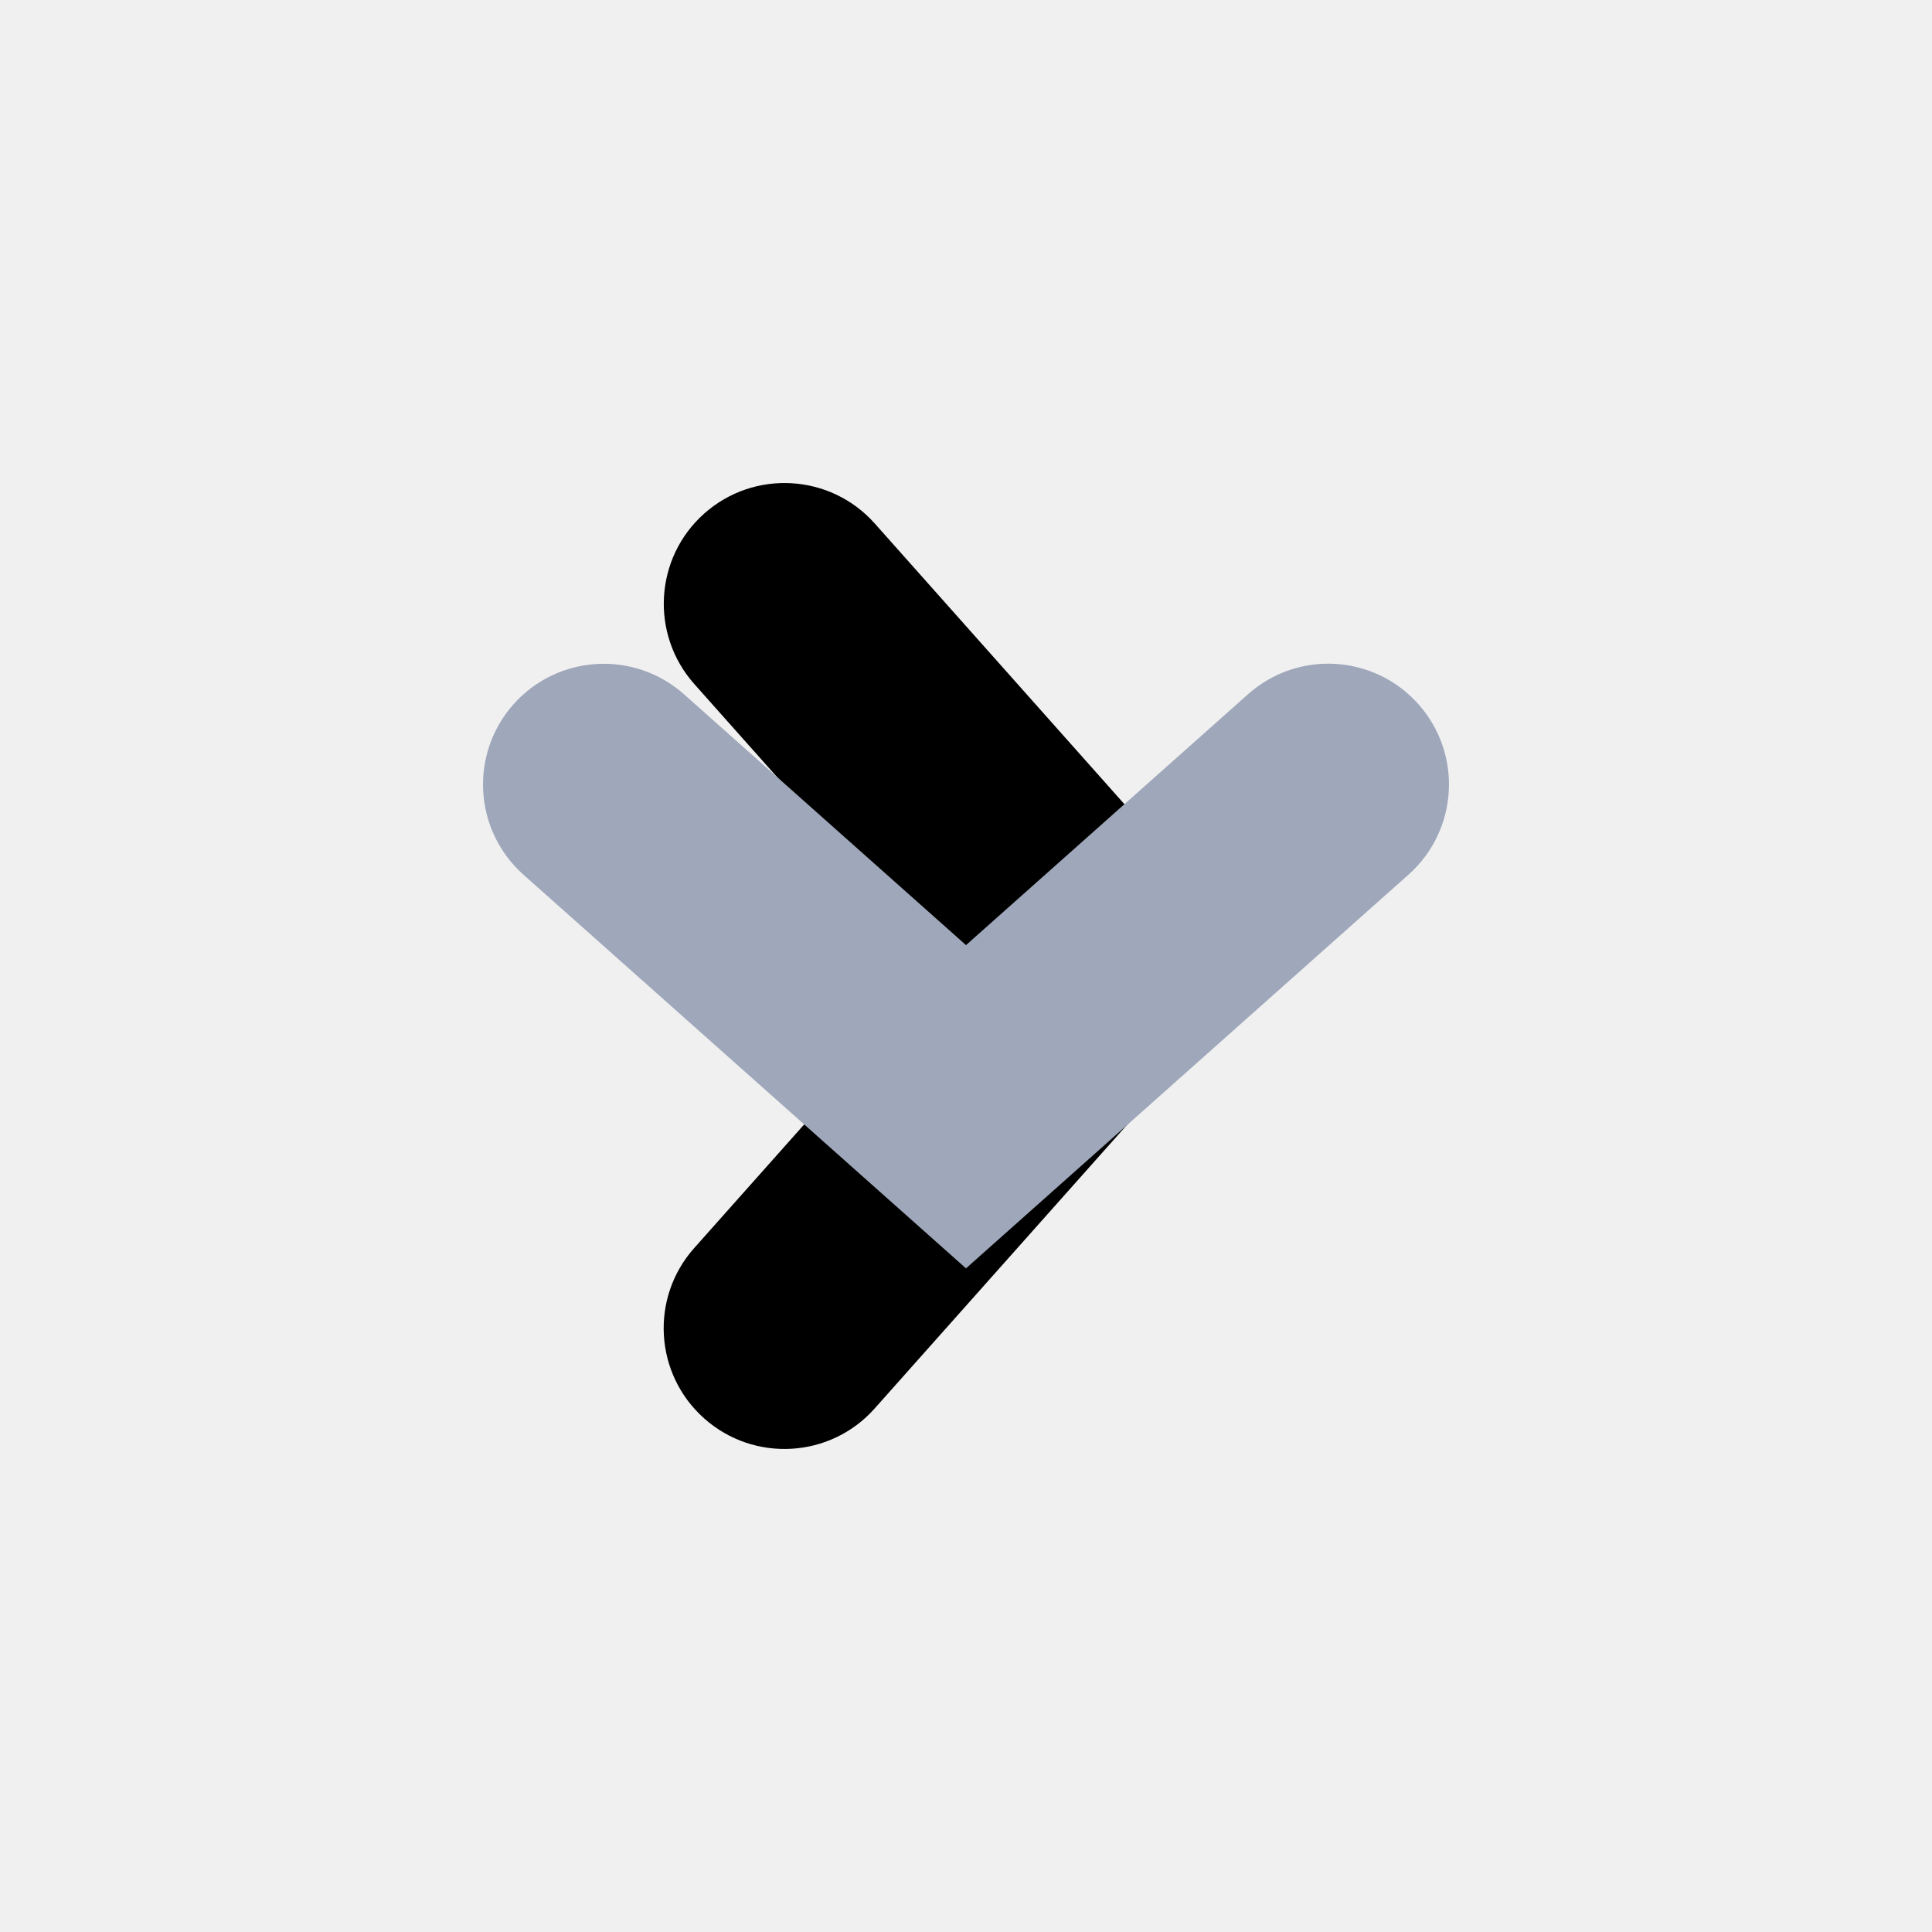
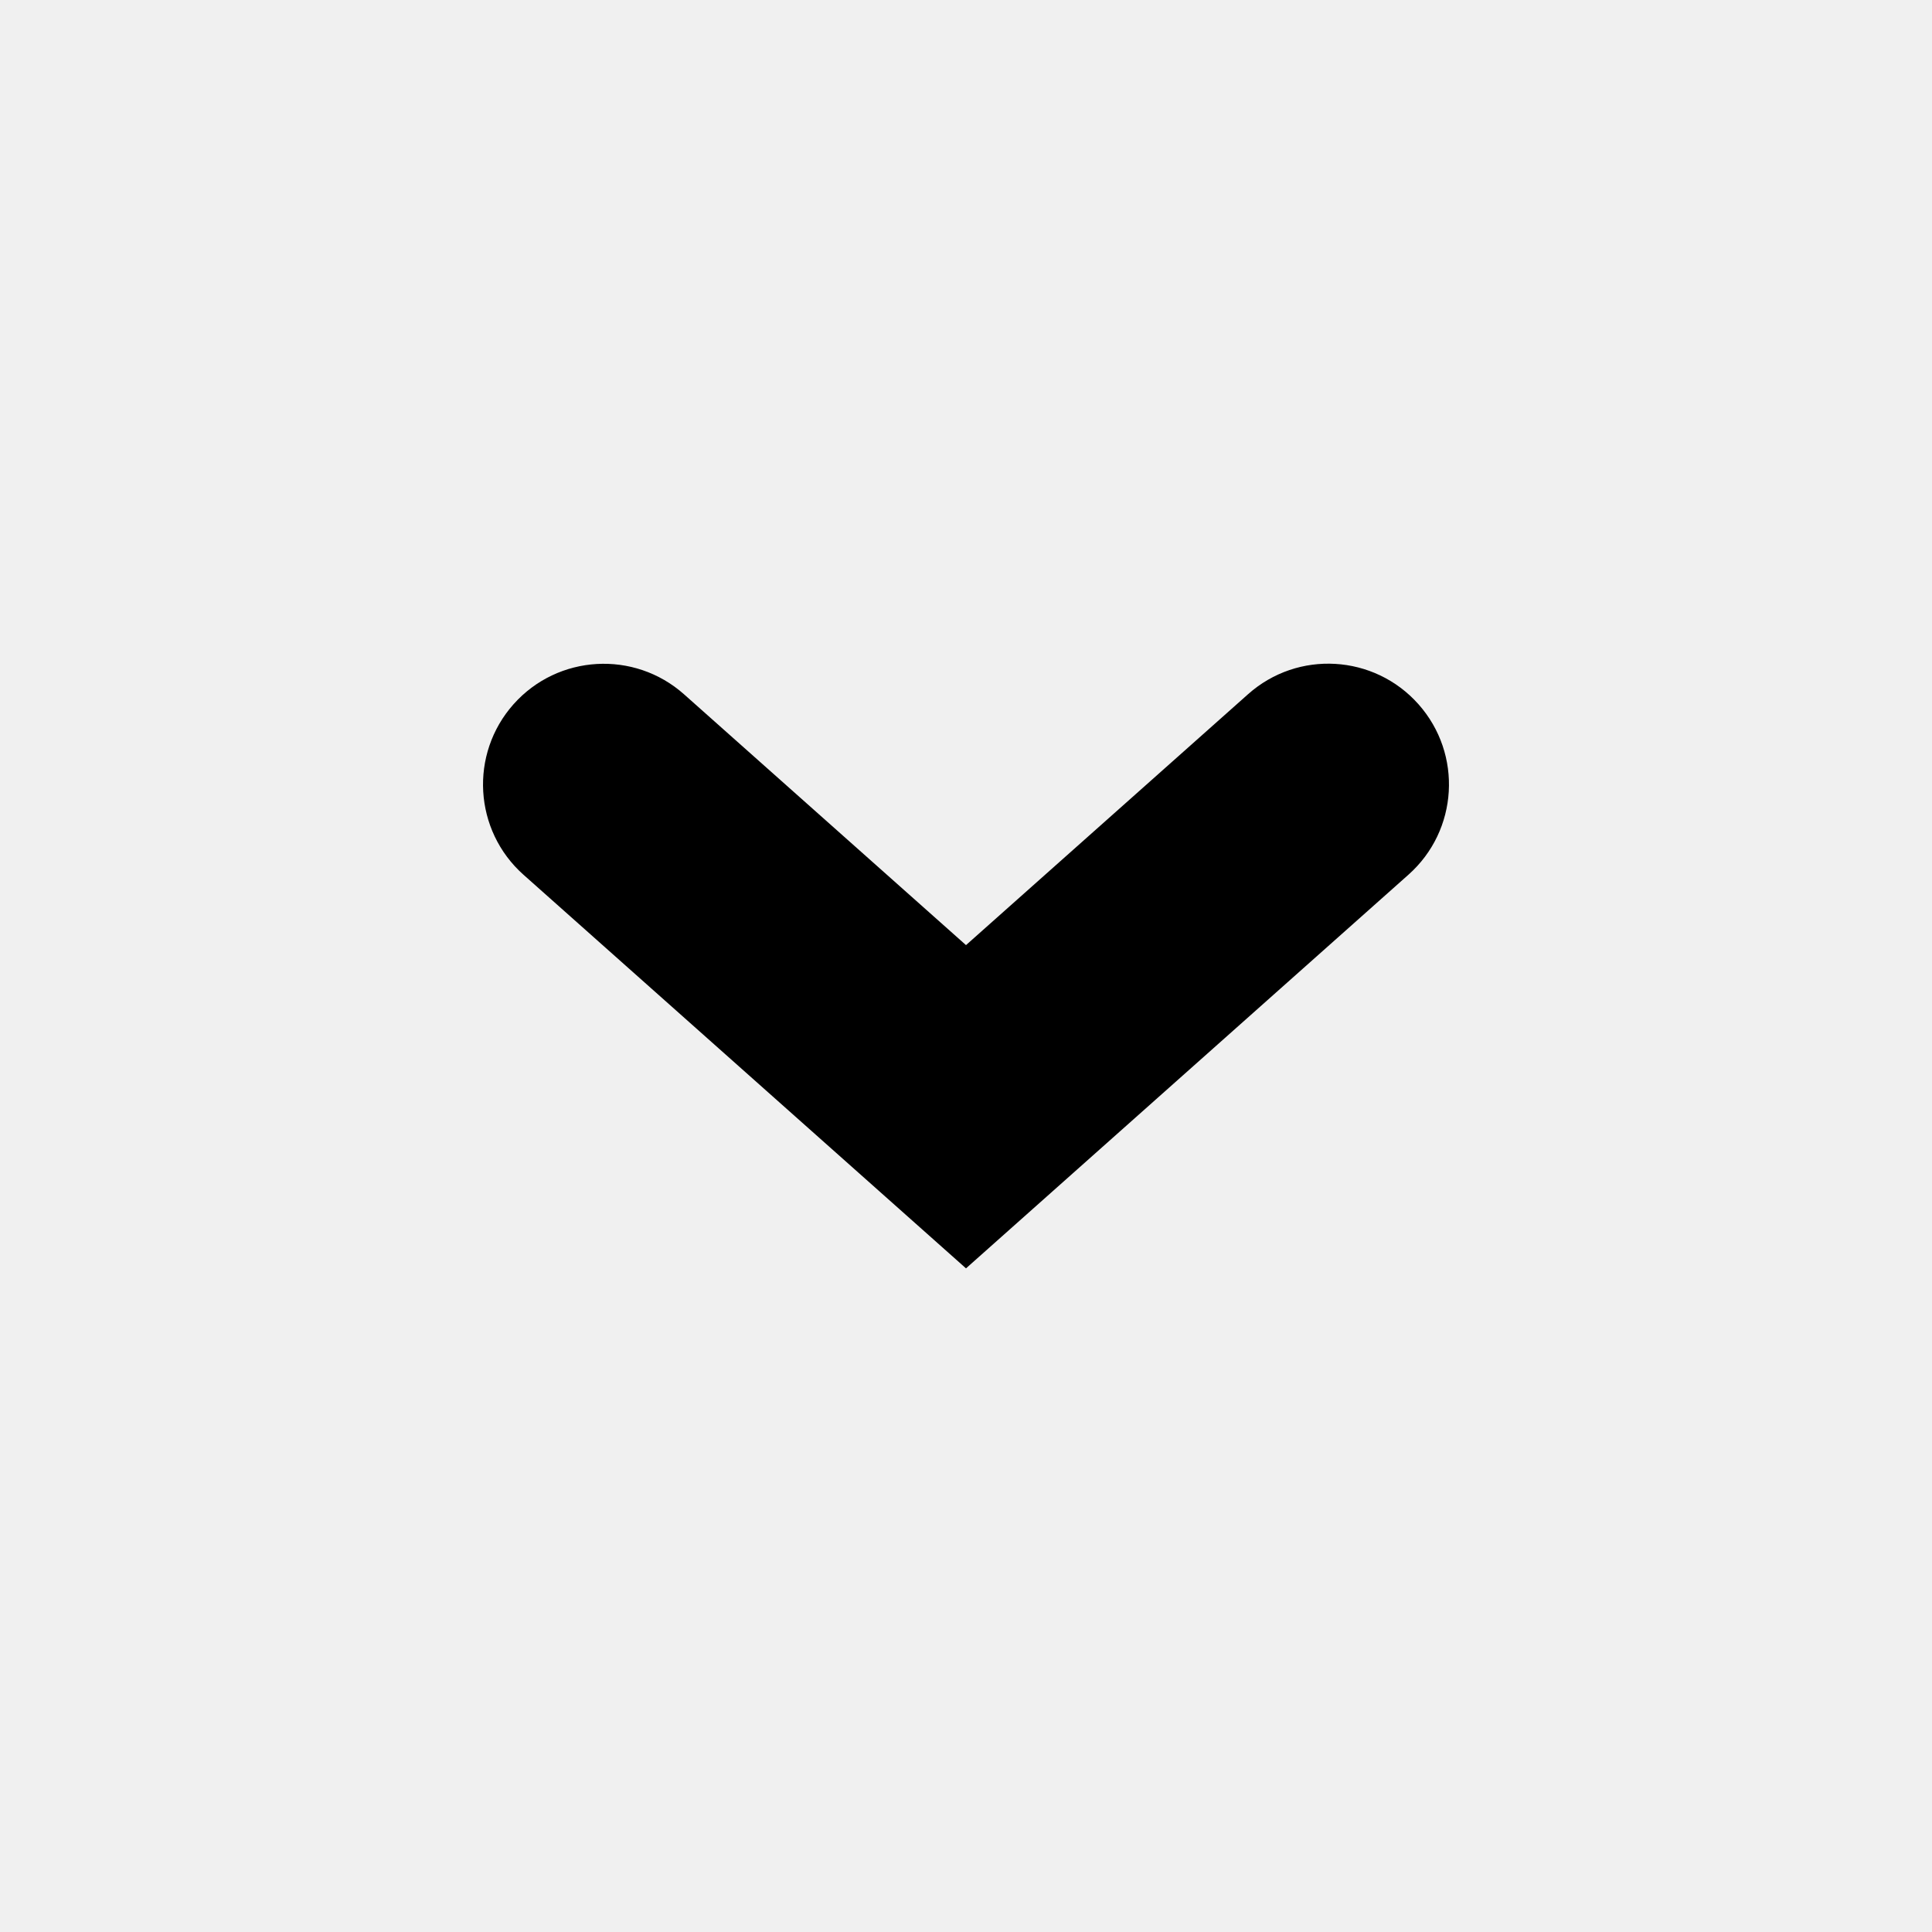
- <svg xmlns="http://www.w3.org/2000/svg" xmlns:xlink="http://www.w3.org/1999/xlink" width="16" height="16" viewBox="0 0 16 16">
-   <defs>
-     <path id="y1m2dgkq1a" d="M4.335 7.244L8 10.504l3.664-3.26c.413-.367.45-.999.083-1.412-.367-.413-.999-.45-1.411-.083L8 7.827 5.665 5.75c-.413-.367-1.045-.33-1.412.082-.367.413-.33 1.045.082 1.412z" />
-   </defs>
-   <g fill="none" fill-rule="evenodd">
-     <g>
-       <mask id="20d5jdw7bb" fill="#fff">
-         <use xlink:href="#y1m2dgkq1a" />
-       </mask>
-       <use fill="#000" fill-rule="nonzero" transform="matrix(0 1 1 0 0 0)" xlink:href="#y1m2dgkq1a" />
-       <g fill="#9FA7BB" mask="url(#20d5jdw7bb)">
-         <g>
-           <path d="M0 0H23V23H0z" />
-         </g>
-       </g>
-     </g>
-   </g>
+ <svg xmlns="http://www.w3.org/2000/svg" width="16" height="16" viewBox="0 0 16 16" id="arrow-next-small">
+   <path d="M4.335 7.244L8 10.504l3.664-3.26c.413-.367.45-.999.083-1.412-.367-.413-.999-.45-1.411-.083L8 7.827 5.665 5.75c-.413-.367-1.045-.33-1.412.082-.367.413-.33 1.045.082 1.412z" />
</svg>
